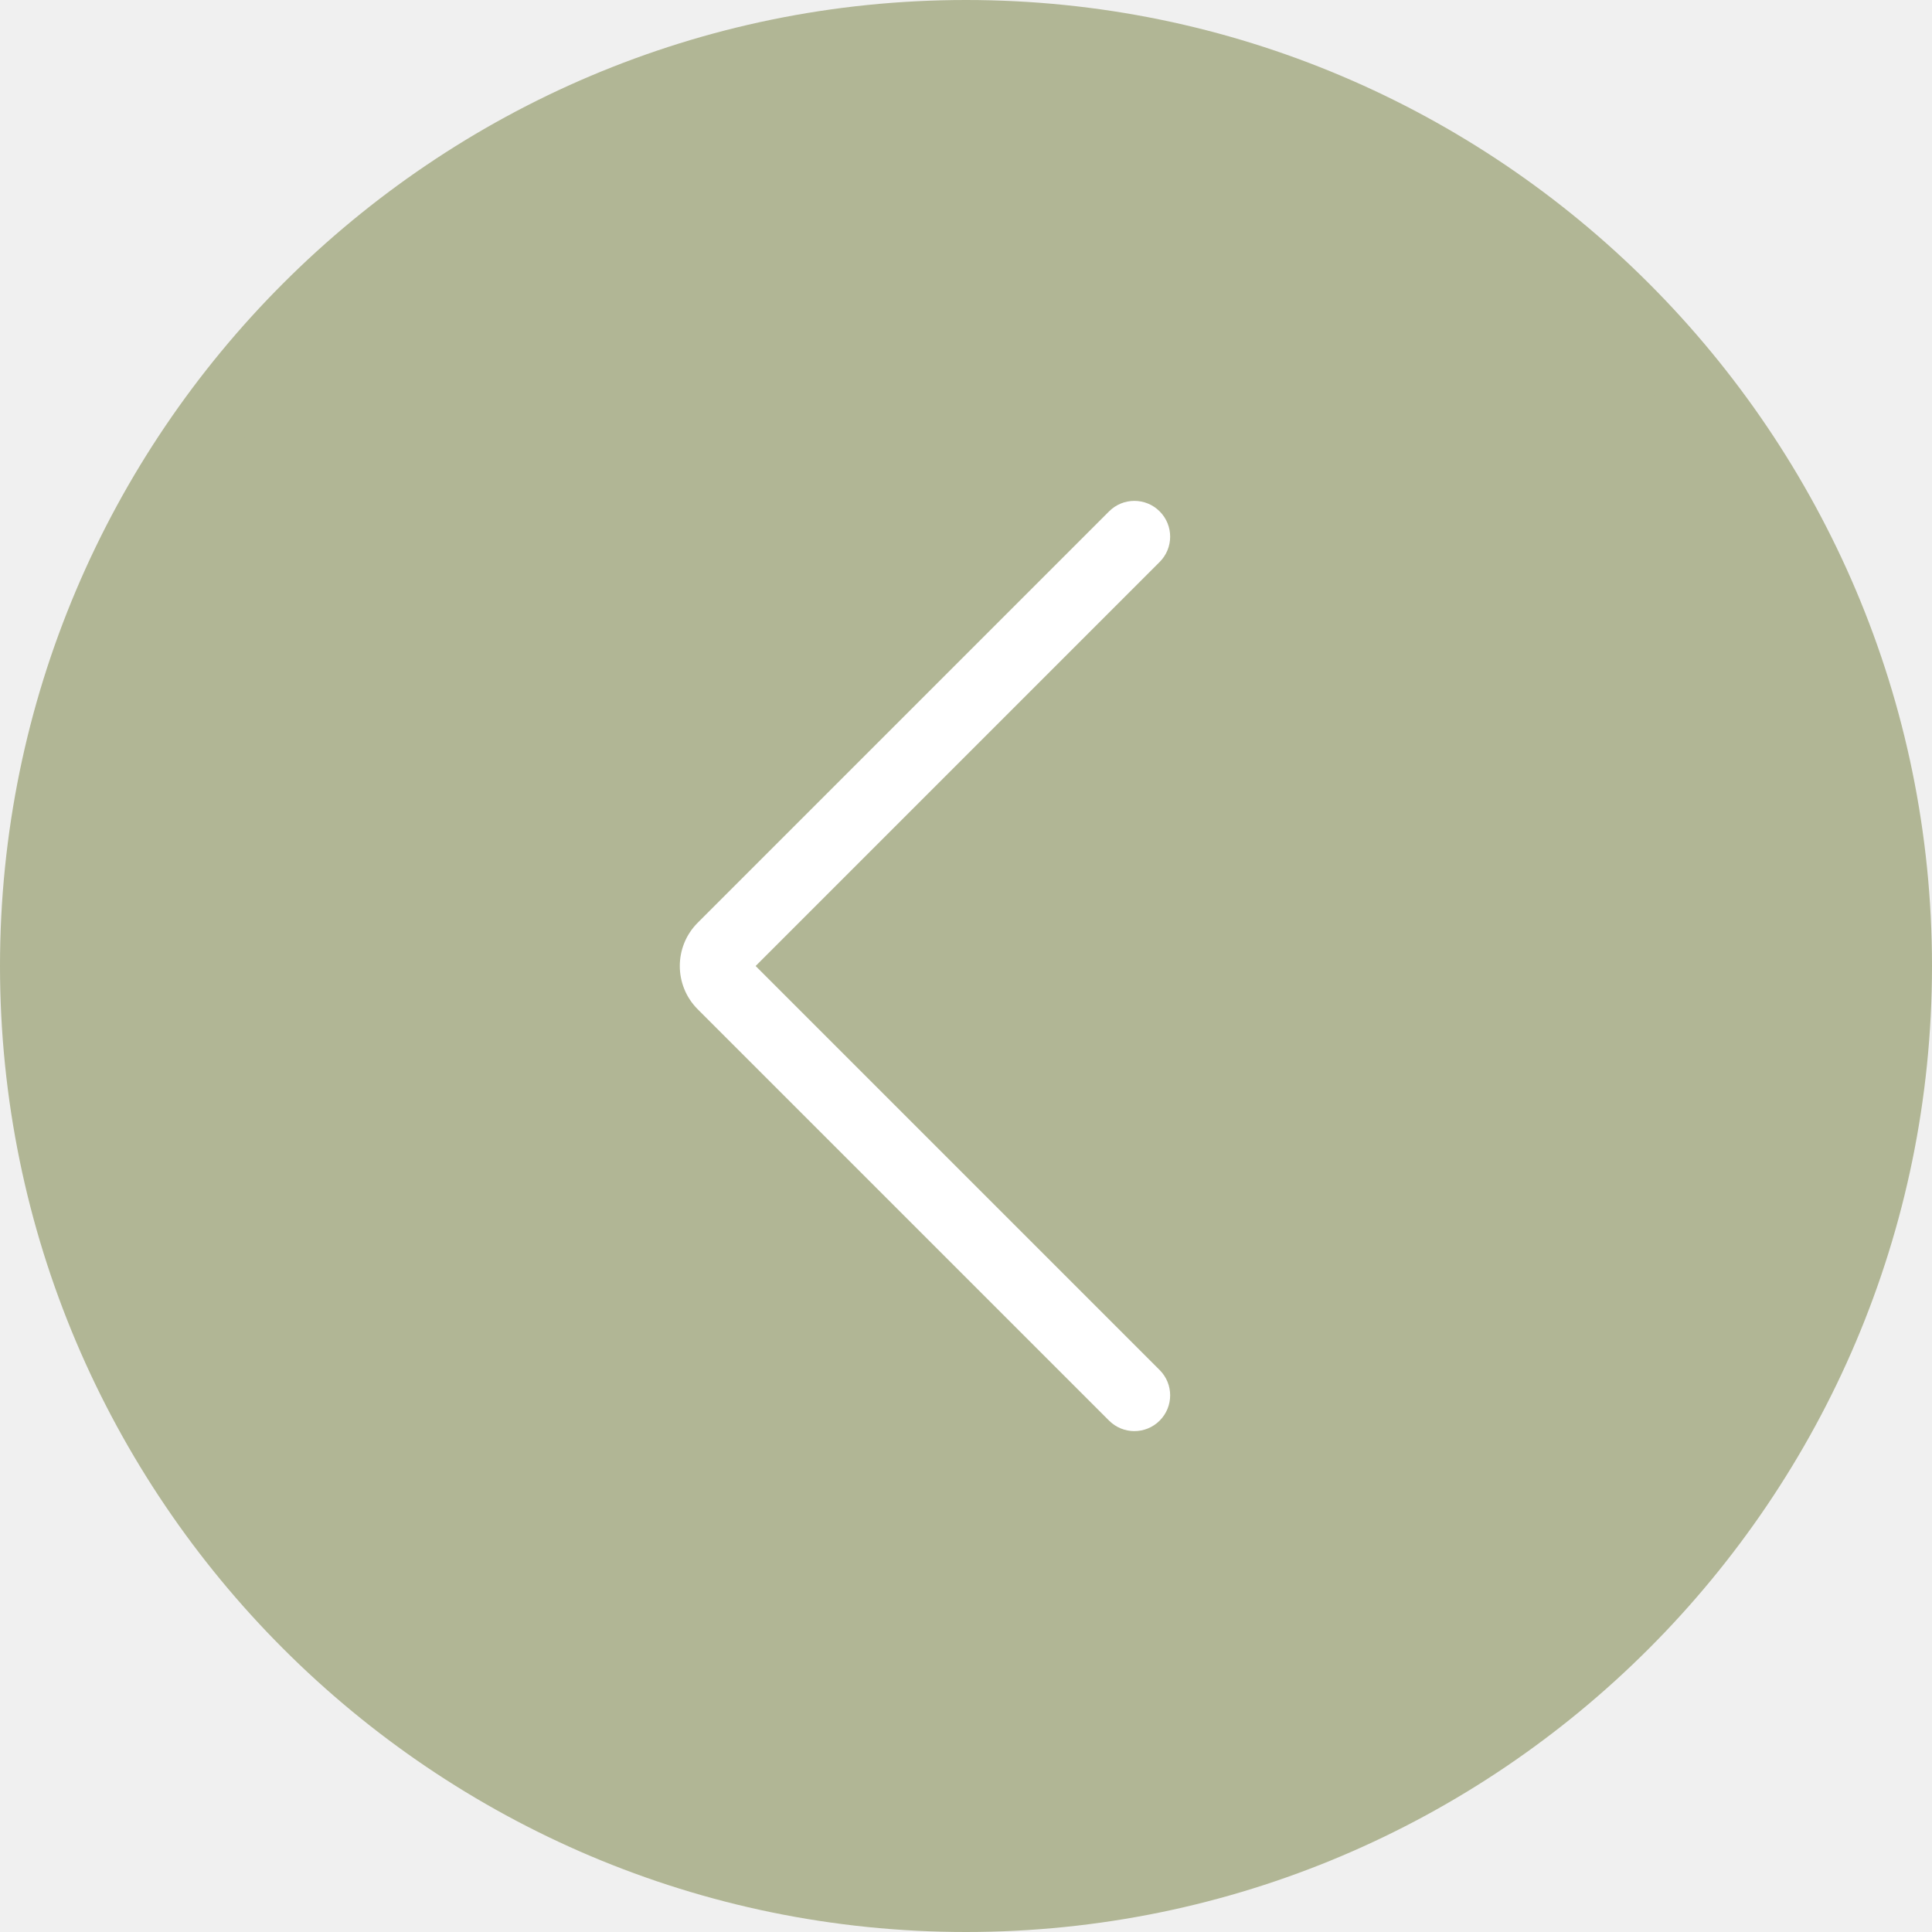
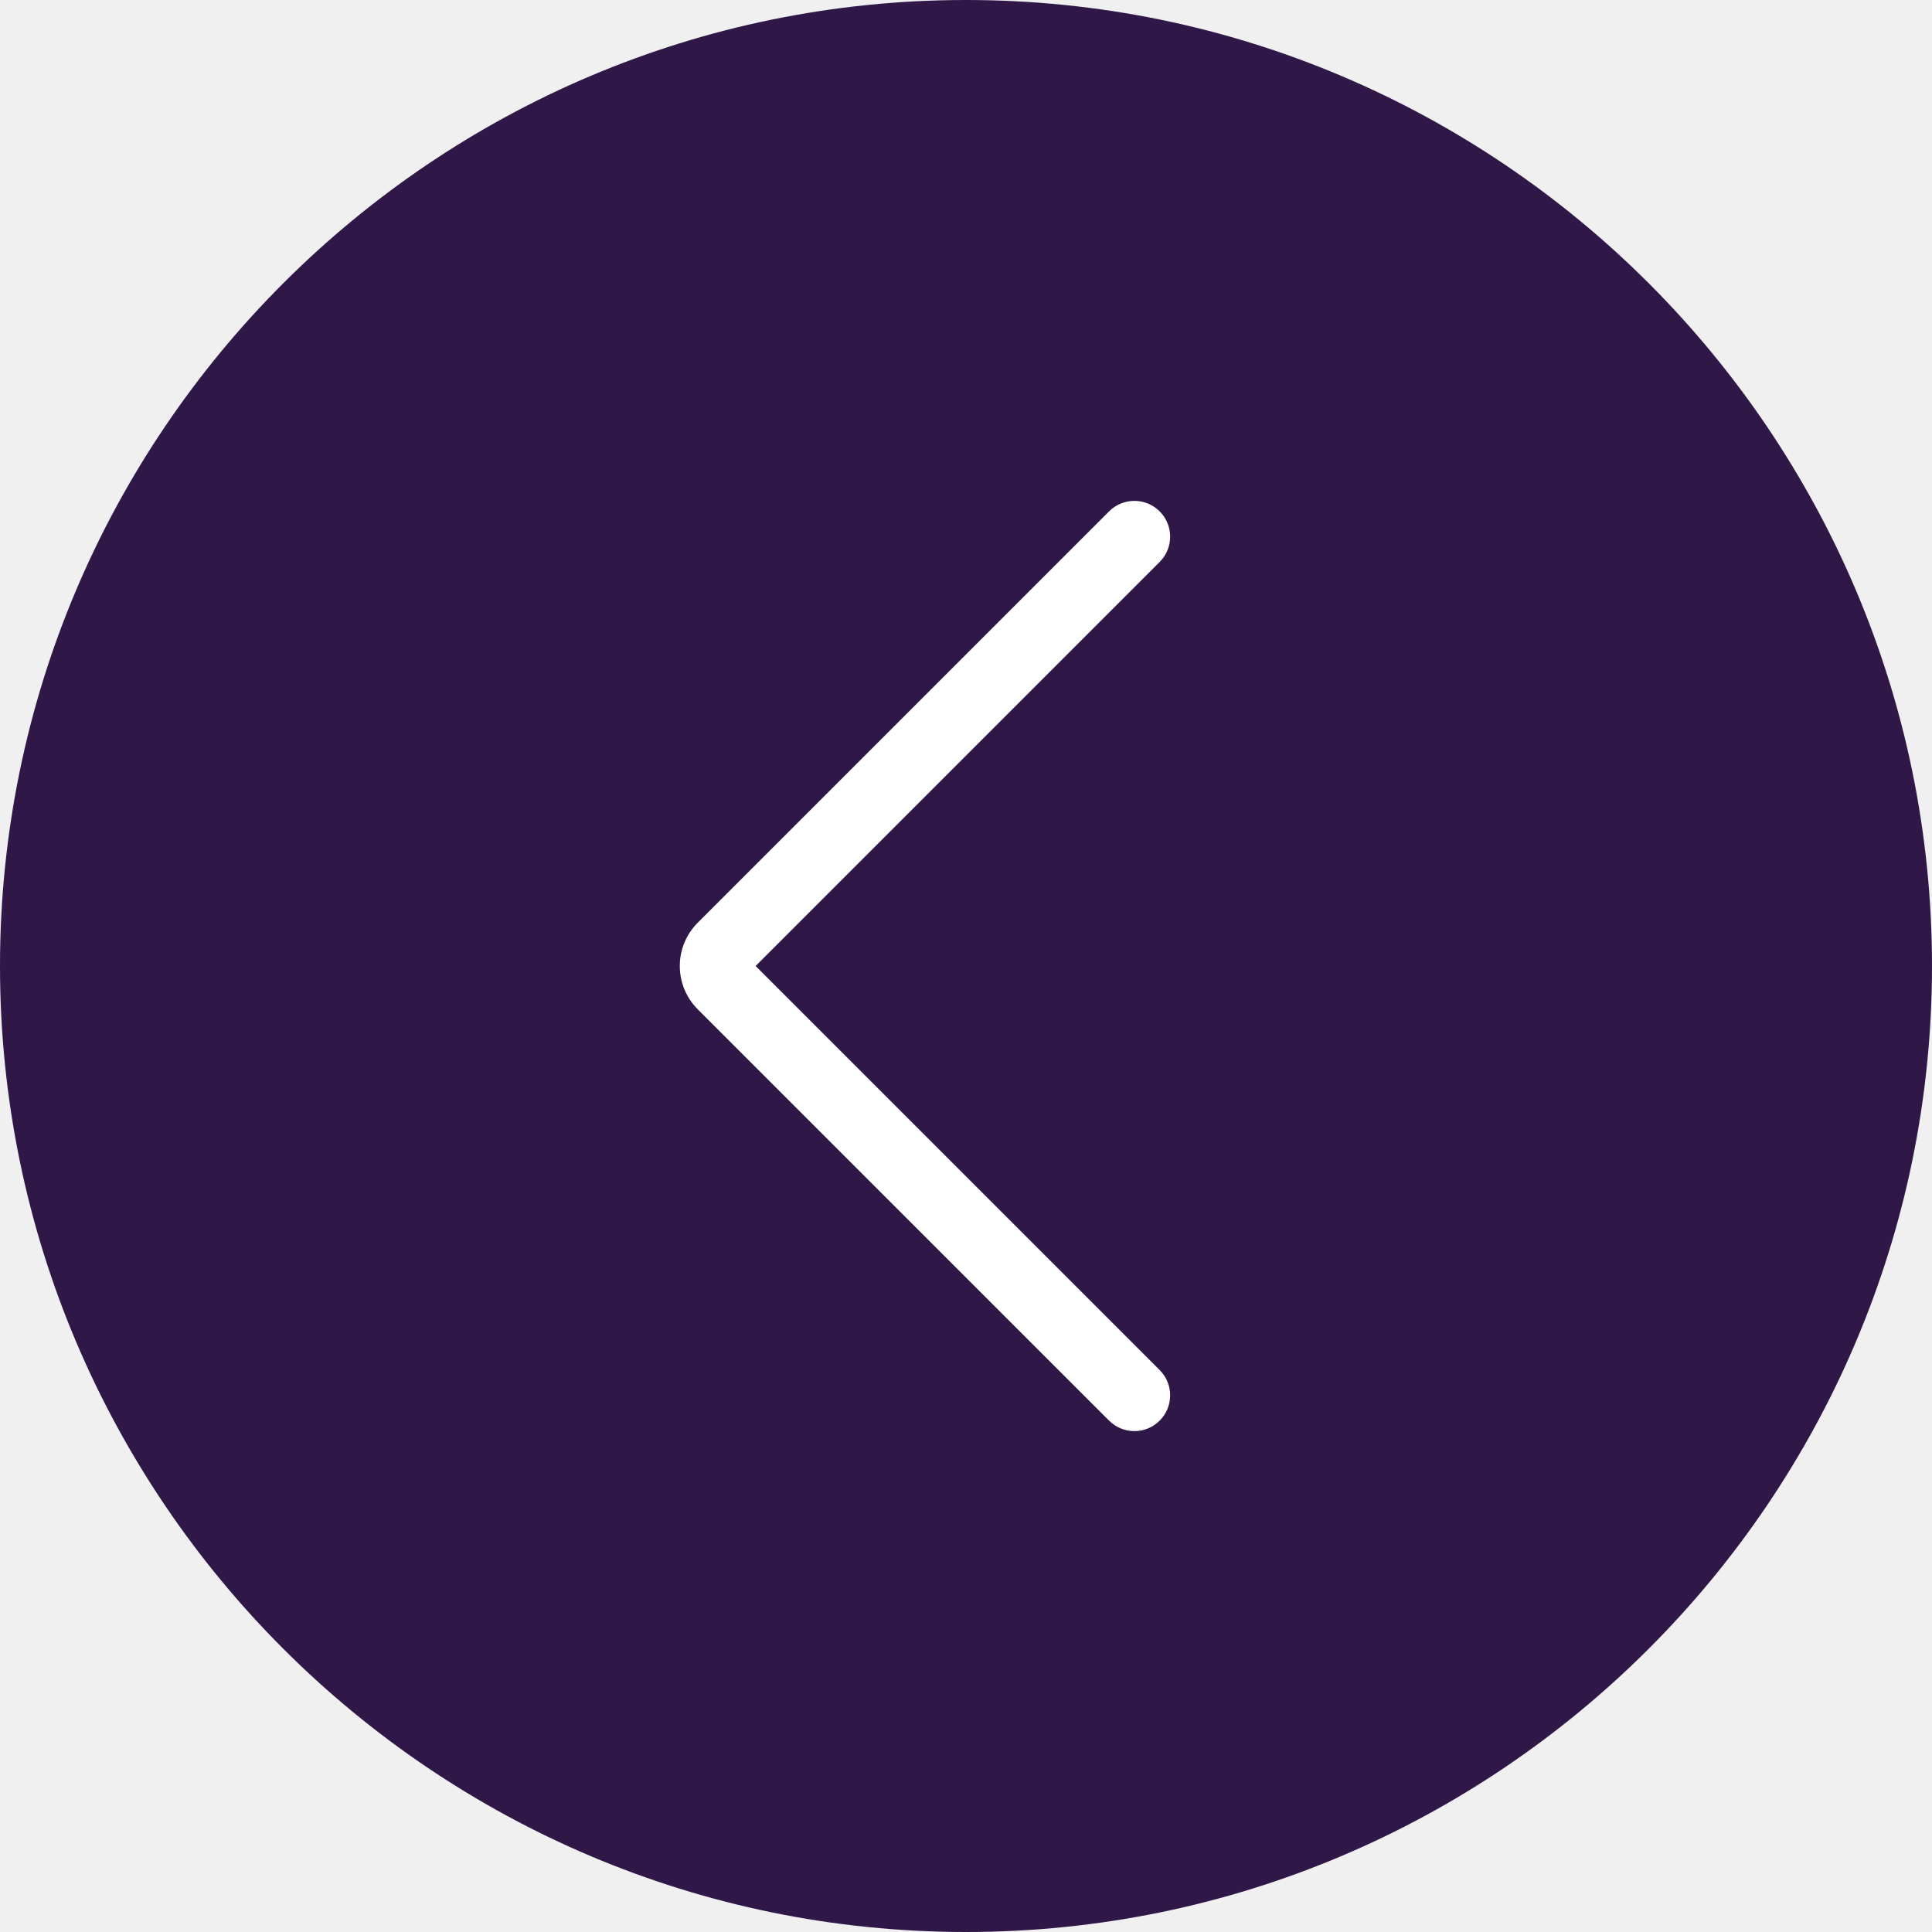
<svg xmlns="http://www.w3.org/2000/svg" version="1.1" id="Capa_1" x="0px" y="0px" viewBox="0 0 54 54" style="enable-background:new 0 0 54 54;" xml:space="preserve">
  <g>
    <g>
-       <path style="fill:#B1B695;" d="M27,1L27,1c14.359,0,26,11.641,26,26v0c0,14.359-11.641,26-26,26h0C12.641,53,1,41.359,1,27v0    C1,12.641,12.641,1,27,1z" />
-       <path style="fill:#B1B695;" d="M27,54C12.112,54,0,41.888,0,27S12.112,0,27,0s27,12.112,27,27S41.888,54,27,54z M27,2    C13.215,2,2,13.215,2,27s11.215,25,25,25s25-11.215,25-25S40.785,2,27,2z" />
+       <path style="fill:#2F1847;" d="M27,1L27,1c14.359,0,26,11.641,26,26v0c0,14.359-11.641,26-26,26h0C12.641,53,1,41.359,1,27v0    C1,12.641,12.641,1,27,1z" />
+       <path style="fill:#2F1847;" d="M27,54C12.112,54,0,41.888,0,27S12.112,0,27,0s27,12.112,27,27S41.888,54,27,54z M27,2    C13.215,2,2,13.215,2,27s11.215,25,25,25s25-11.215,25-25S40.785,2,27,2z" />
    </g>
    <path style="fill:#FFFFFF;" d="M31.706,40c-0.256,0-0.512-0.098-0.707-0.293L19.501,28.209c-0.667-0.667-0.667-1.751,0-2.418   l11.498-11.498c0.391-0.391,1.023-0.391,1.414,0s0.391,1.023,0,1.414L21.12,27l11.293,11.293c0.391,0.391,0.391,1.023,0,1.414   C32.218,39.902,31.962,40,31.706,40z" />
  </g>
  <g>
</g>
  <g>
</g>
  <g>
</g>
  <g>
</g>
  <g>
</g>
  <g>
</g>
  <g>
</g>
  <g>
</g>
  <g>
</g>
  <g>
</g>
  <g>
</g>
  <g>
</g>
  <g>
</g>
  <g>
</g>
  <g>
</g>
</svg>
